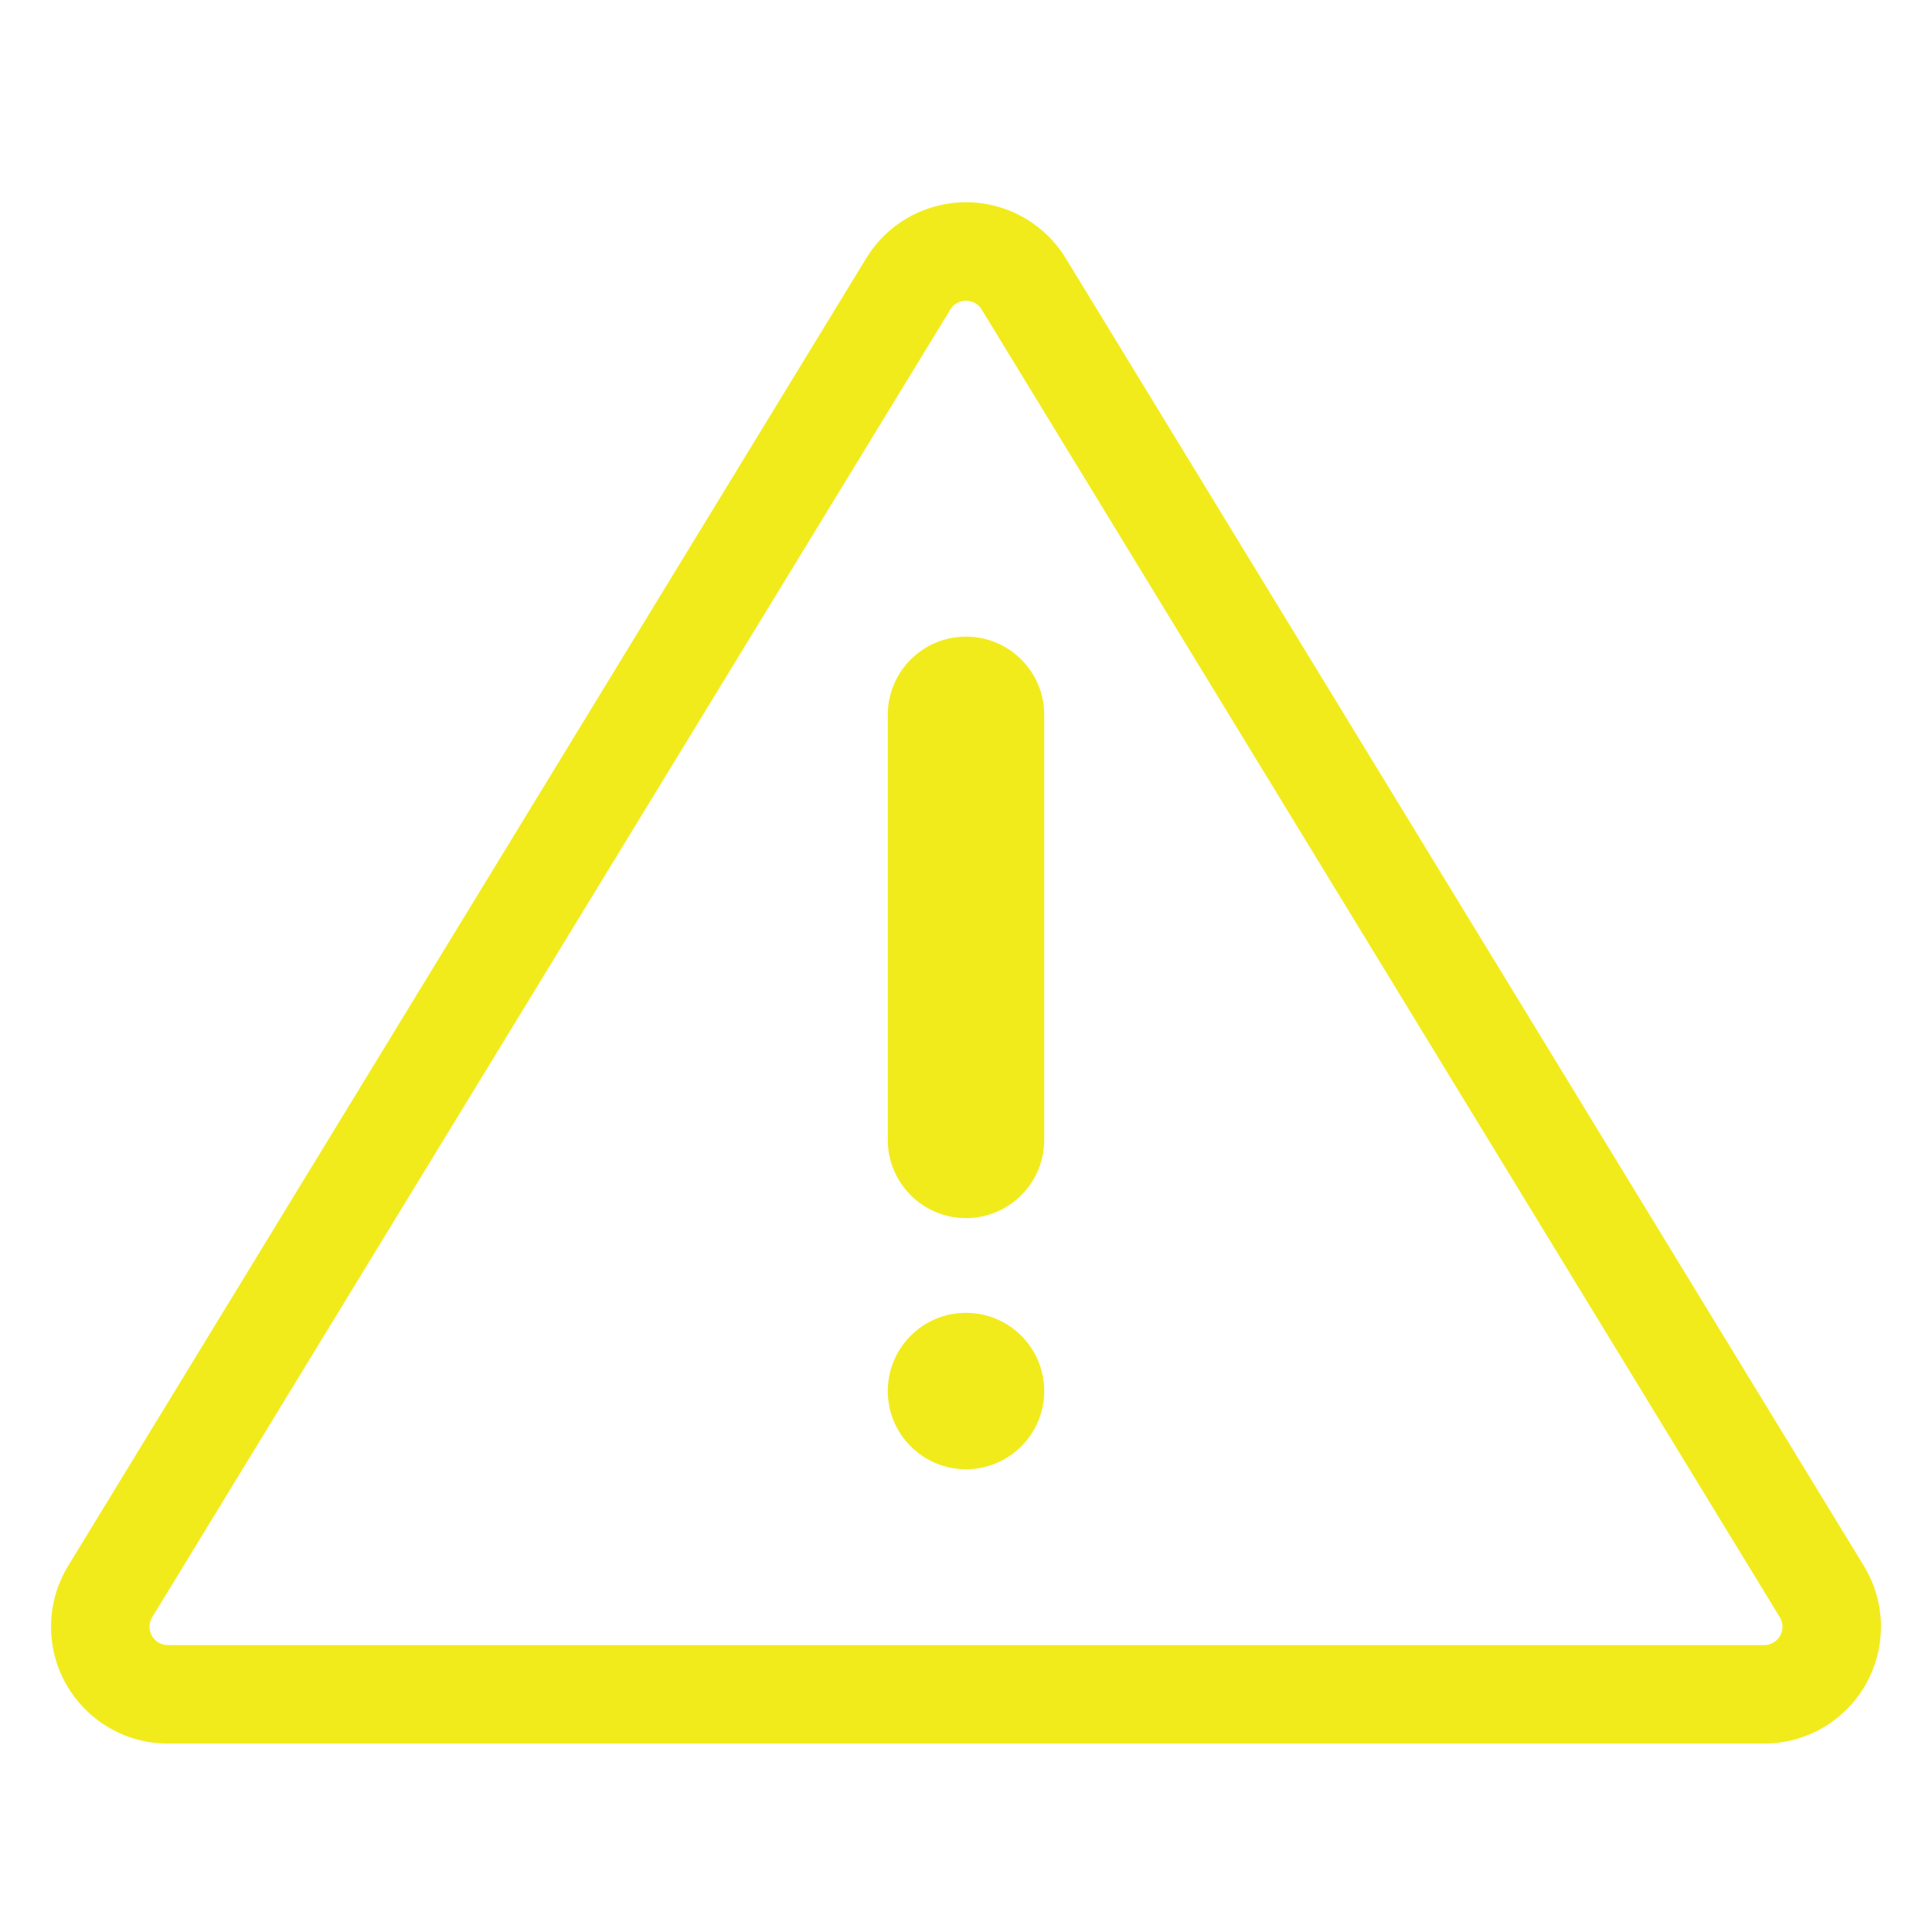
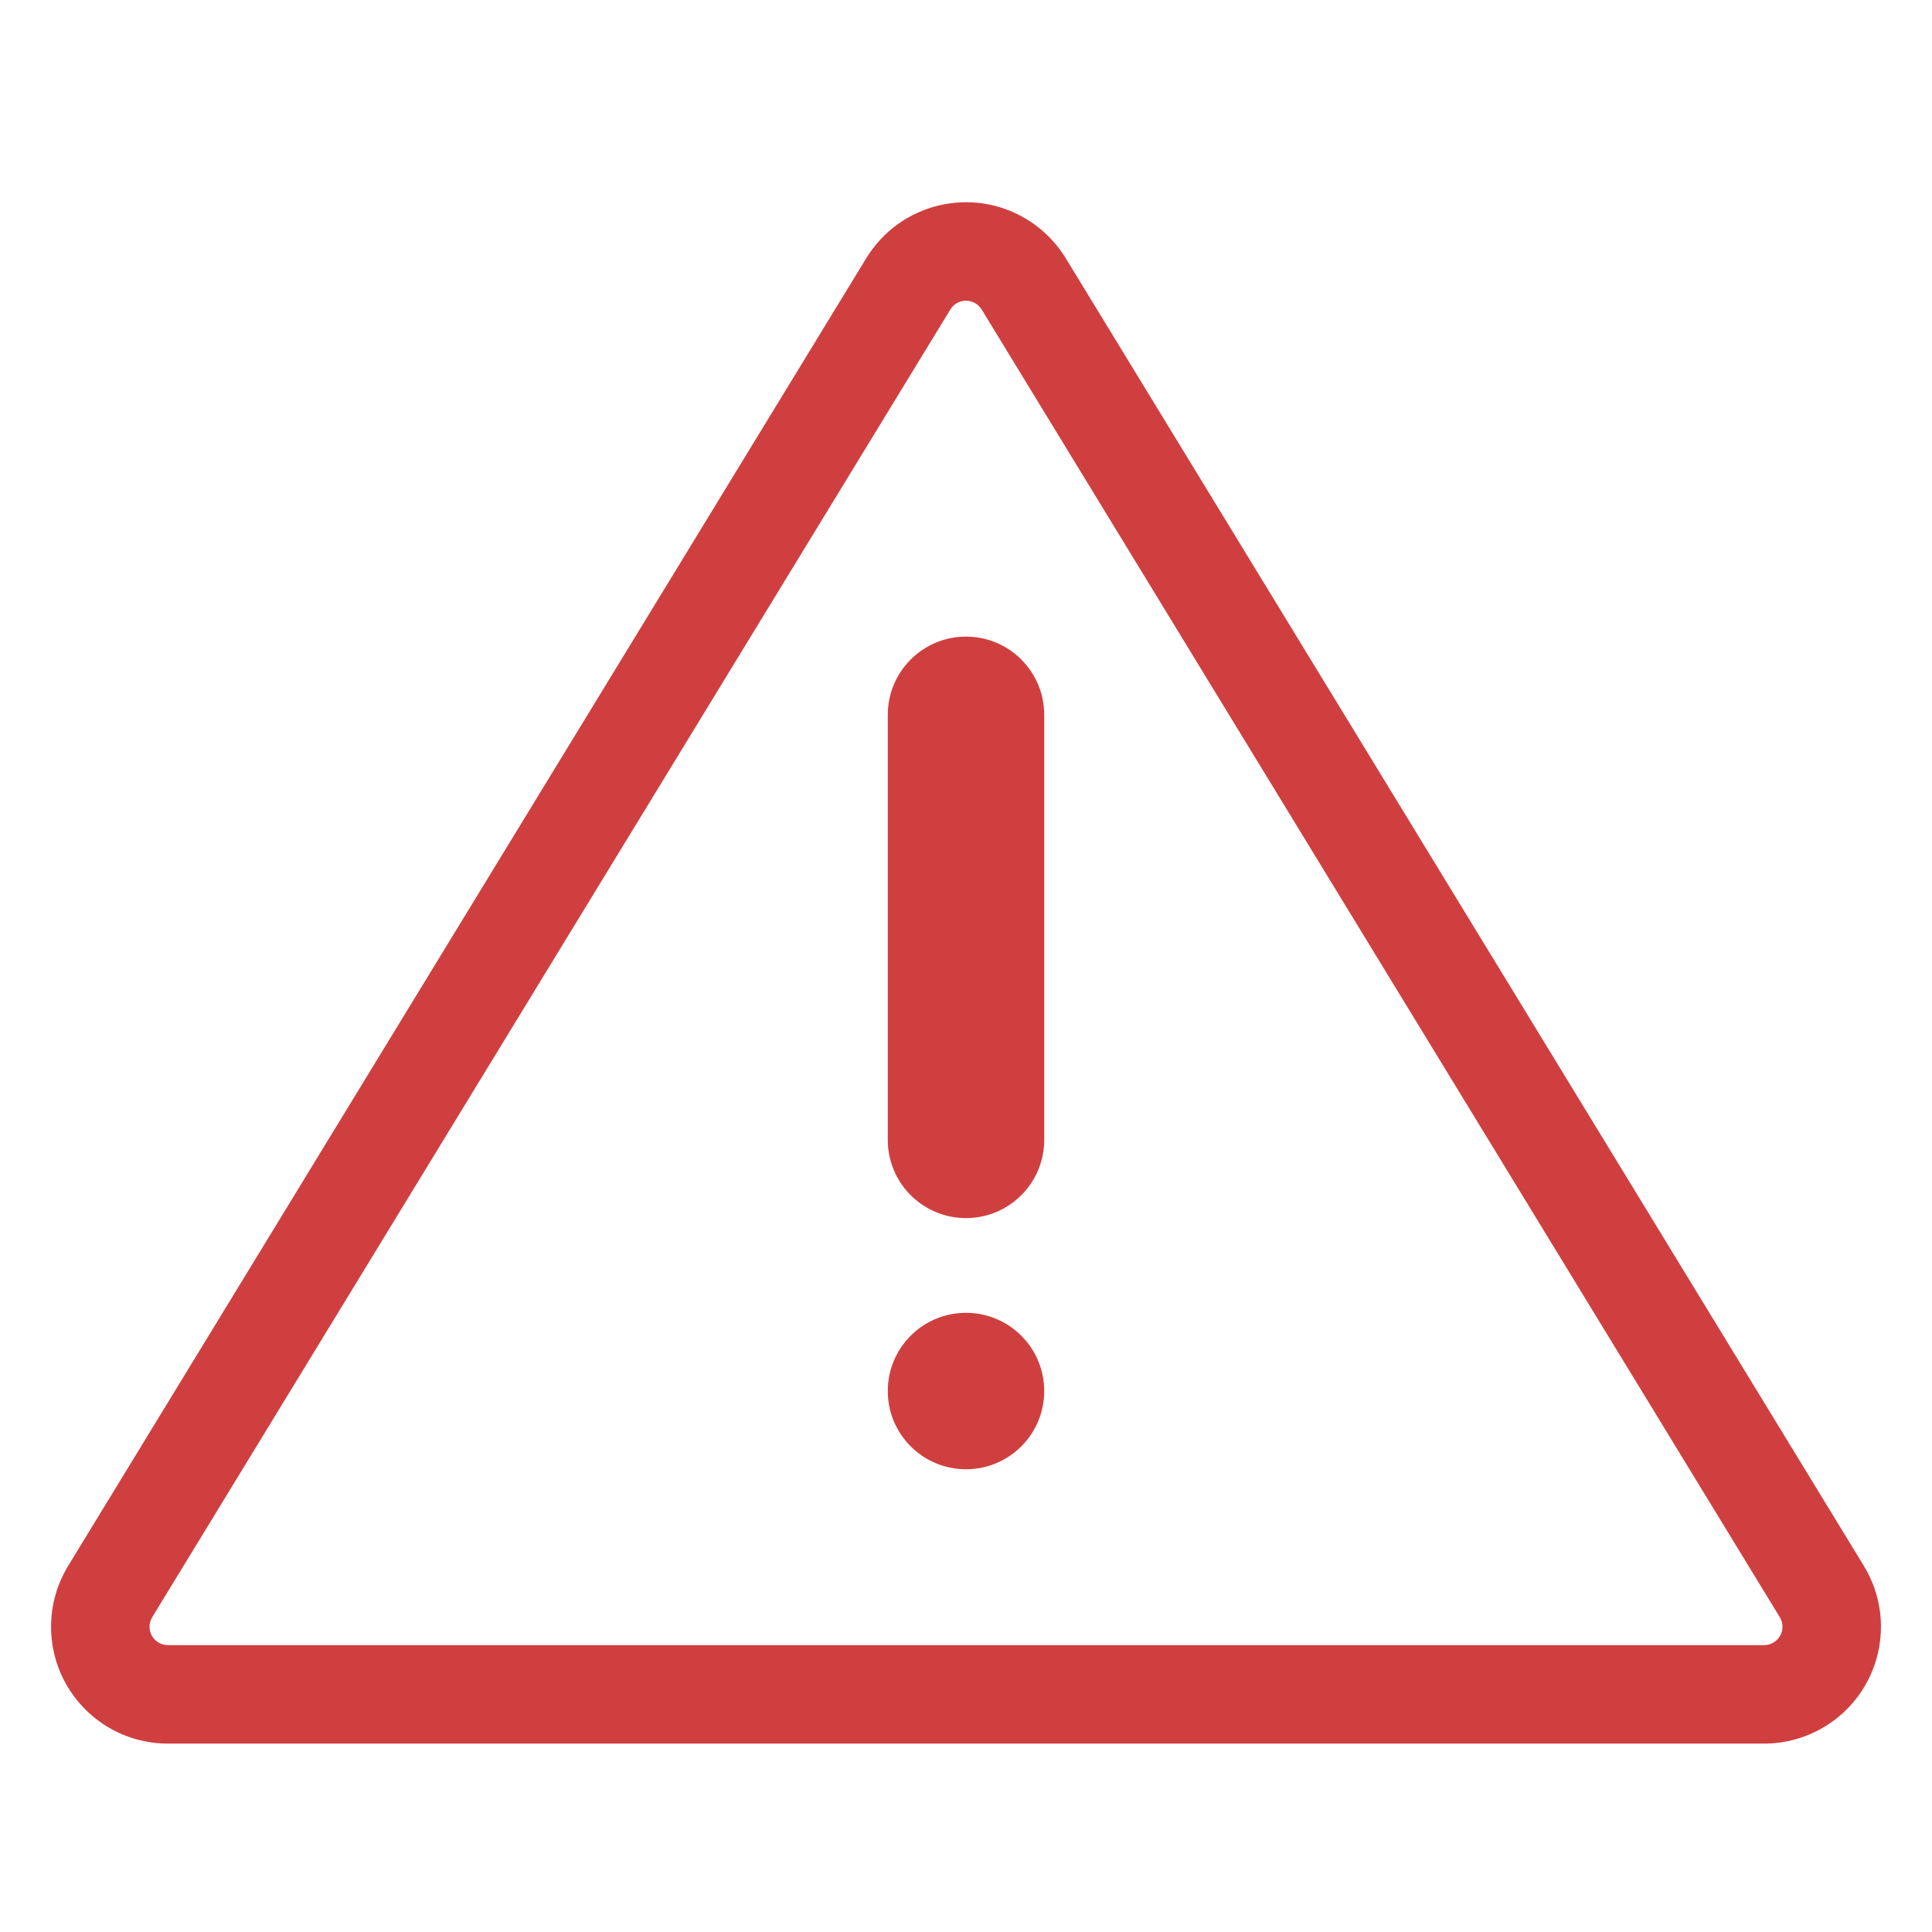
- <svg xmlns="http://www.w3.org/2000/svg" fill="#f2eb1c" viewBox="0 0 1024 1024" stroke="#f2eb1c">
+ <svg xmlns="http://www.w3.org/2000/svg" fill="#d03f3f" viewBox="0 0 1024 1024" stroke="#d03f3f">
  <g id="SVGRepo_bgCarrier" stroke-width="0" />
  <g id="SVGRepo_tracerCarrier" stroke-linecap="round" stroke-linejoin="round" />
  <g id="SVGRepo_iconCarrier">
    <path d="M520.741 163.801a10.234 10.234 0 00-3.406-3.406c-4.827-2.946-11.129-1.421-14.075 3.406L80.258 856.874a10.236 10.236 0 00-1.499 5.335c0 5.655 4.585 10.24 10.24 10.24h846.004c1.882 0 3.728-.519 5.335-1.499 4.827-2.946 6.352-9.248 3.406-14.075L520.742 163.802zm43.703-26.674L987.446 830.2c17.678 28.964 8.528 66.774-20.436 84.452a61.445 61.445 0 01-32.008 8.996H88.998c-33.932 0-61.44-27.508-61.44-61.44a61.445 61.445 0 018.996-32.008l423.002-693.073c17.678-28.964 55.488-38.113 84.452-20.436a61.438 61.438 0 0120.436 20.436zM512 778.24c22.622 0 40.96-18.338 40.96-40.96s-18.338-40.96-40.96-40.96-40.96 18.338-40.96 40.96 18.338 40.96 40.96 40.96zm0-440.32c-22.622 0-40.96 18.338-40.96 40.96v225.28c0 22.622 18.338 40.96 40.96 40.96s40.96-18.338 40.96-40.96V378.88c0-22.622-18.338-40.96-40.96-40.96z" />
  </g>
</svg>
